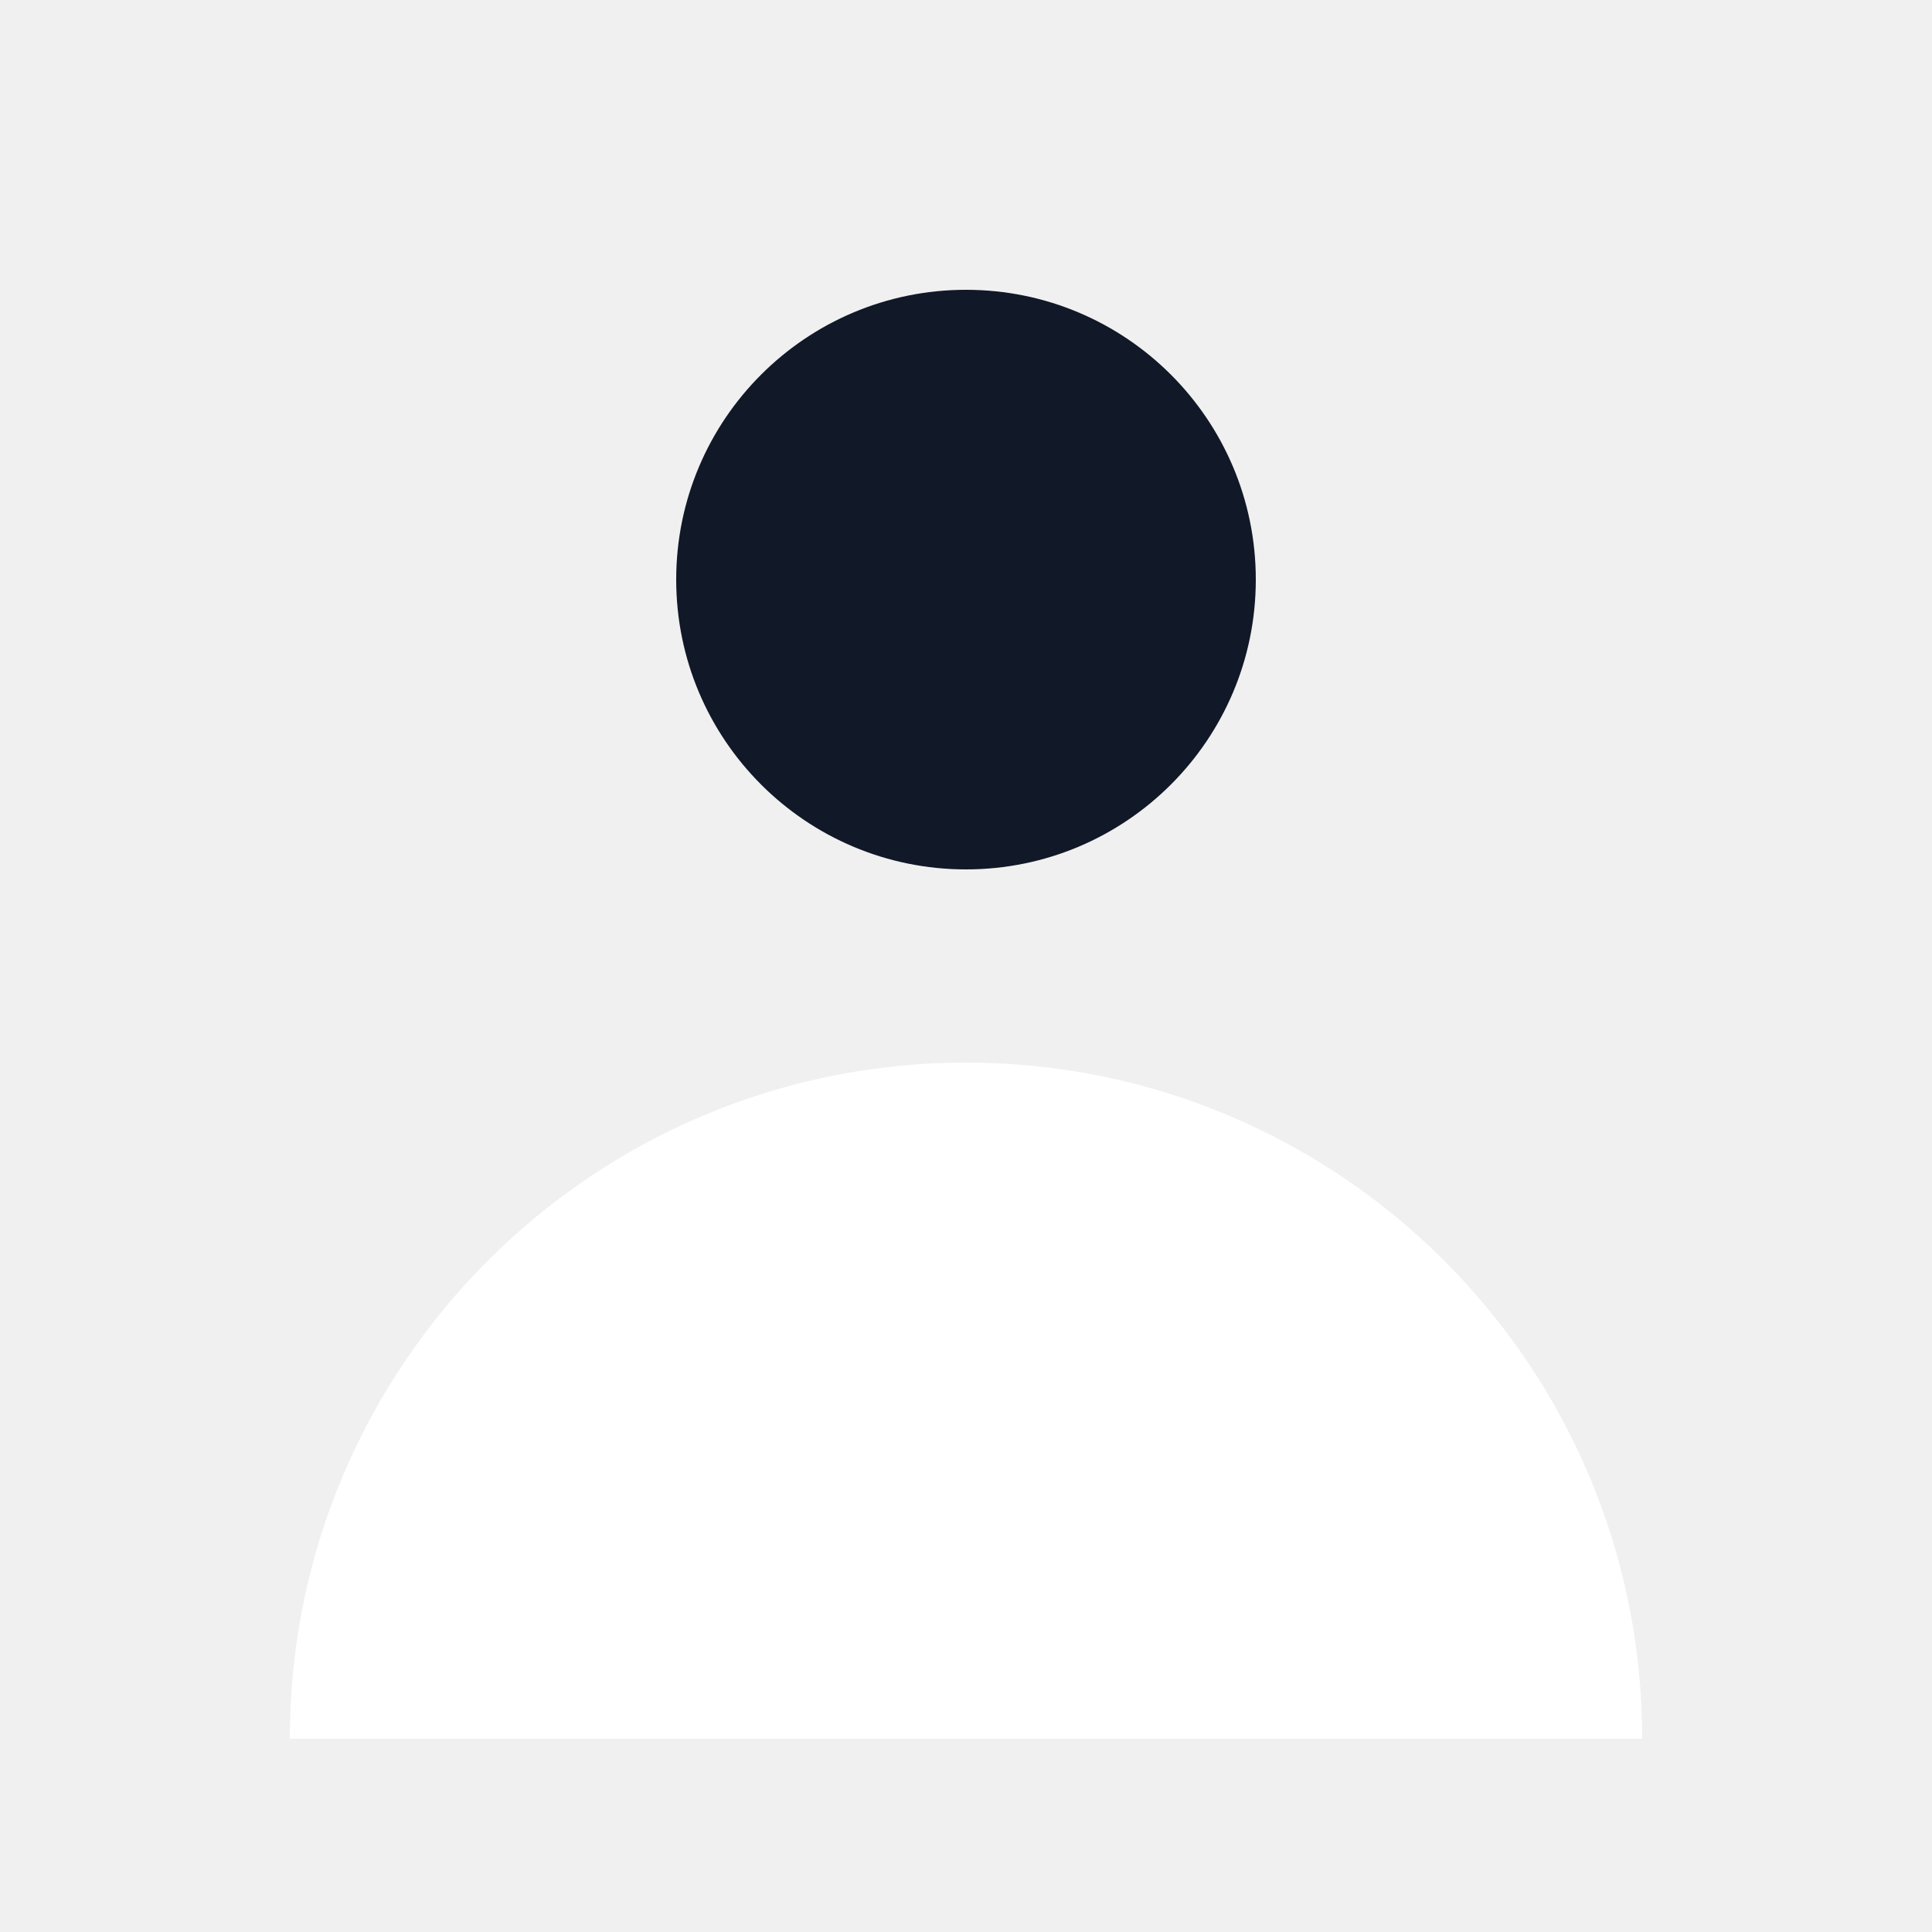
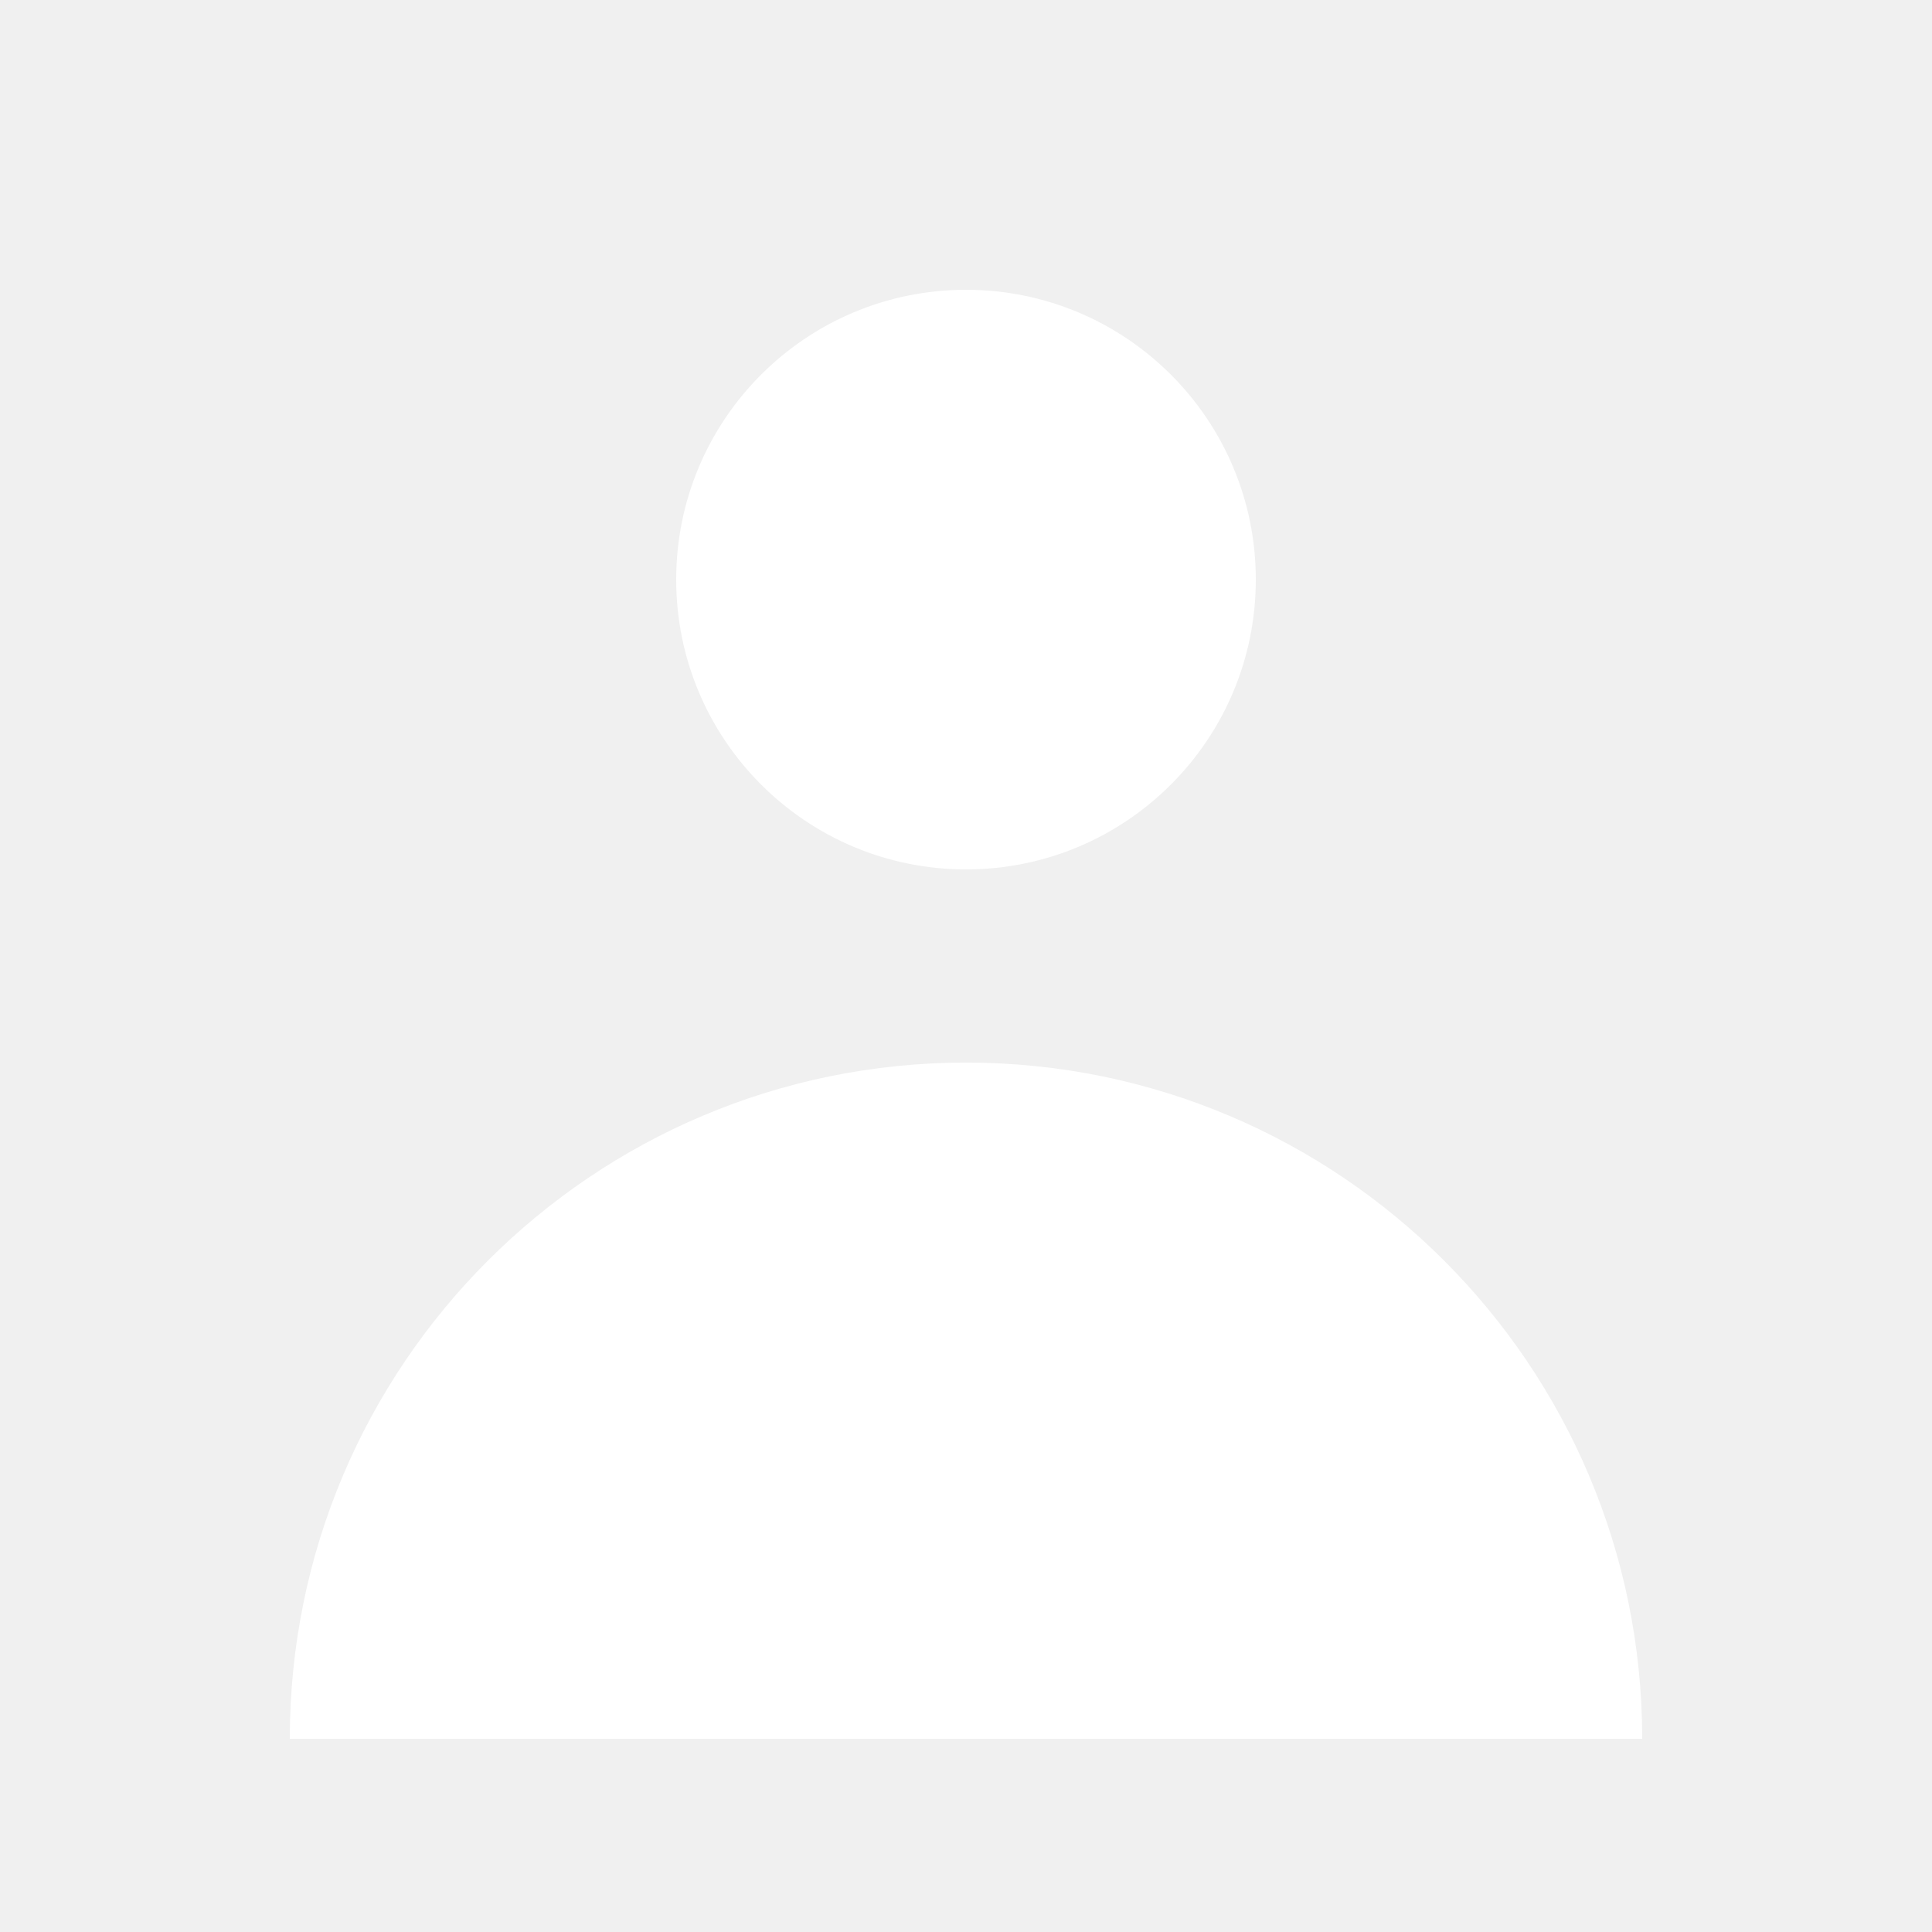
<svg xmlns="http://www.w3.org/2000/svg" width="20" height="20" viewBox="0 0 20 20" fill="none">
-   <path d="M10 9C11.657 9 13 7.657 13 6C13 4.343 11.657 3 10 3C8.343 3 7 4.343 7 6C7 7.657 8.343 9 10 9Z" fill="#111827" />
+   <path d="M10 9C11.657 9 13 7.657 13 6C13 4.343 11.657 3 10 3C8.343 3 7 4.343 7 6C7 7.657 8.343 9 10 9Z" fill="#ffffff" />
  <path d="M3 18C3 14.134 6.134 11 10 11C13.866 11 17 14.134 17 18H3Z" fill="#ffffff" />
</svg>
